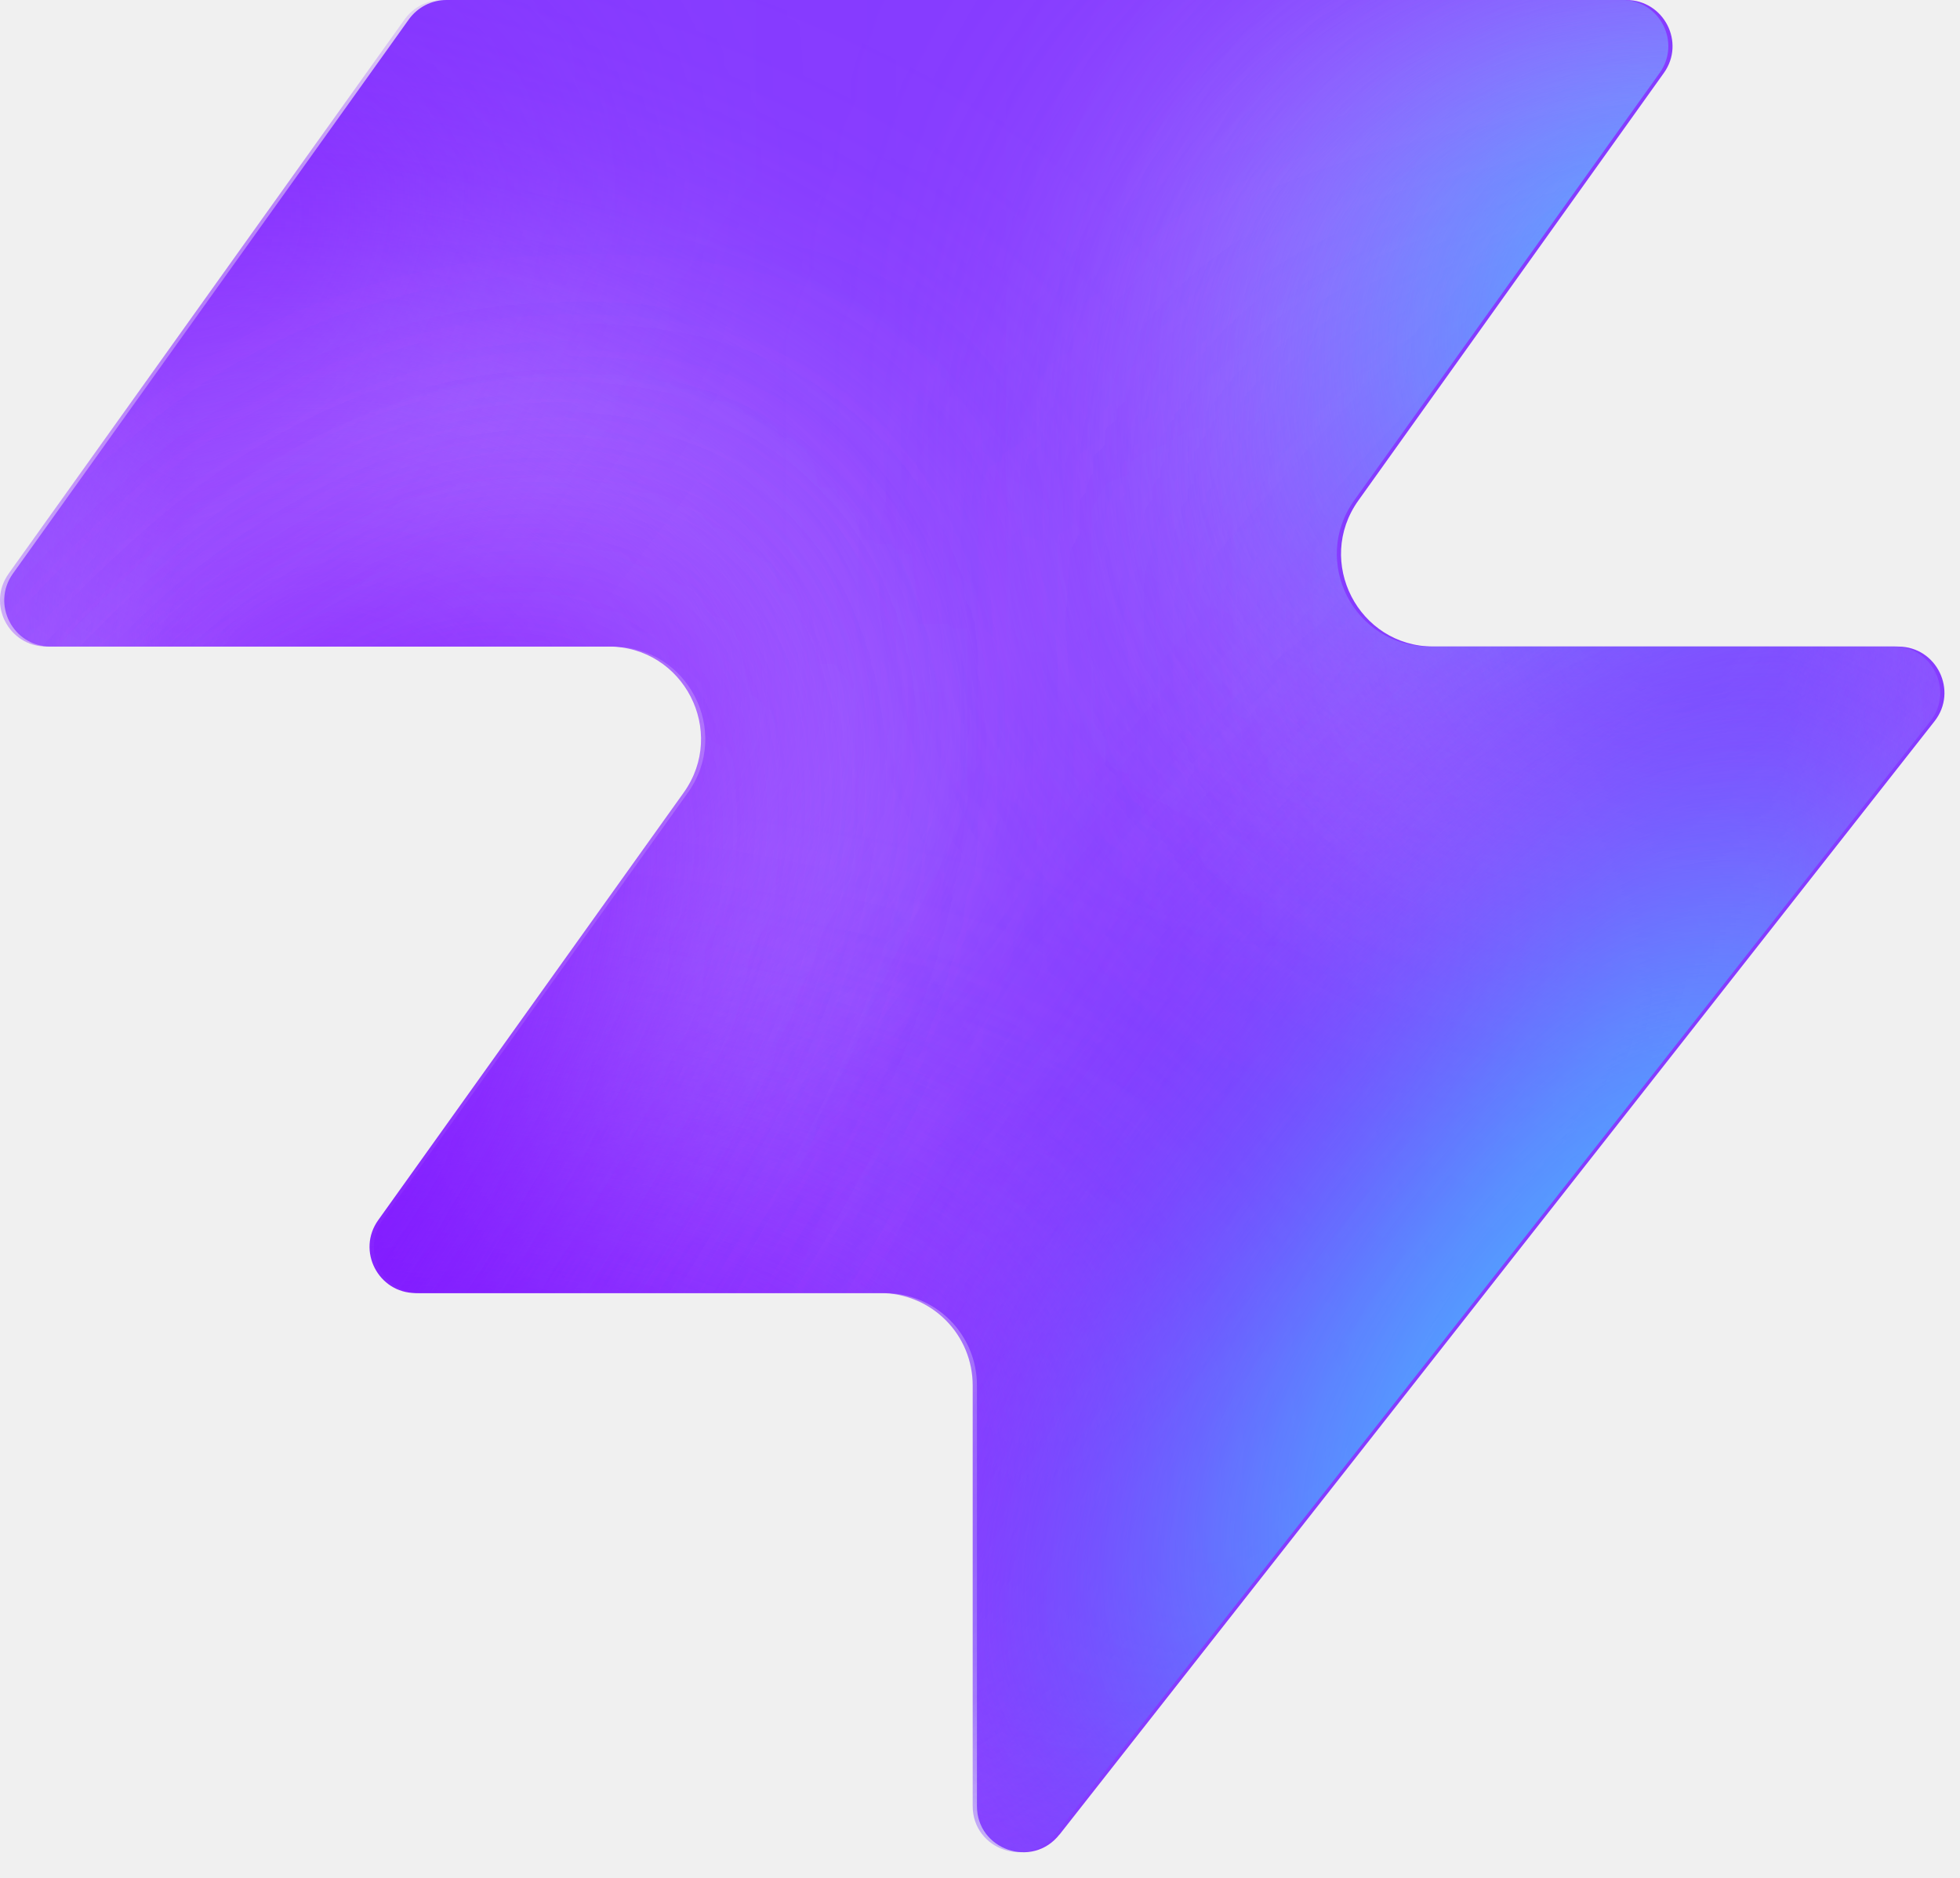
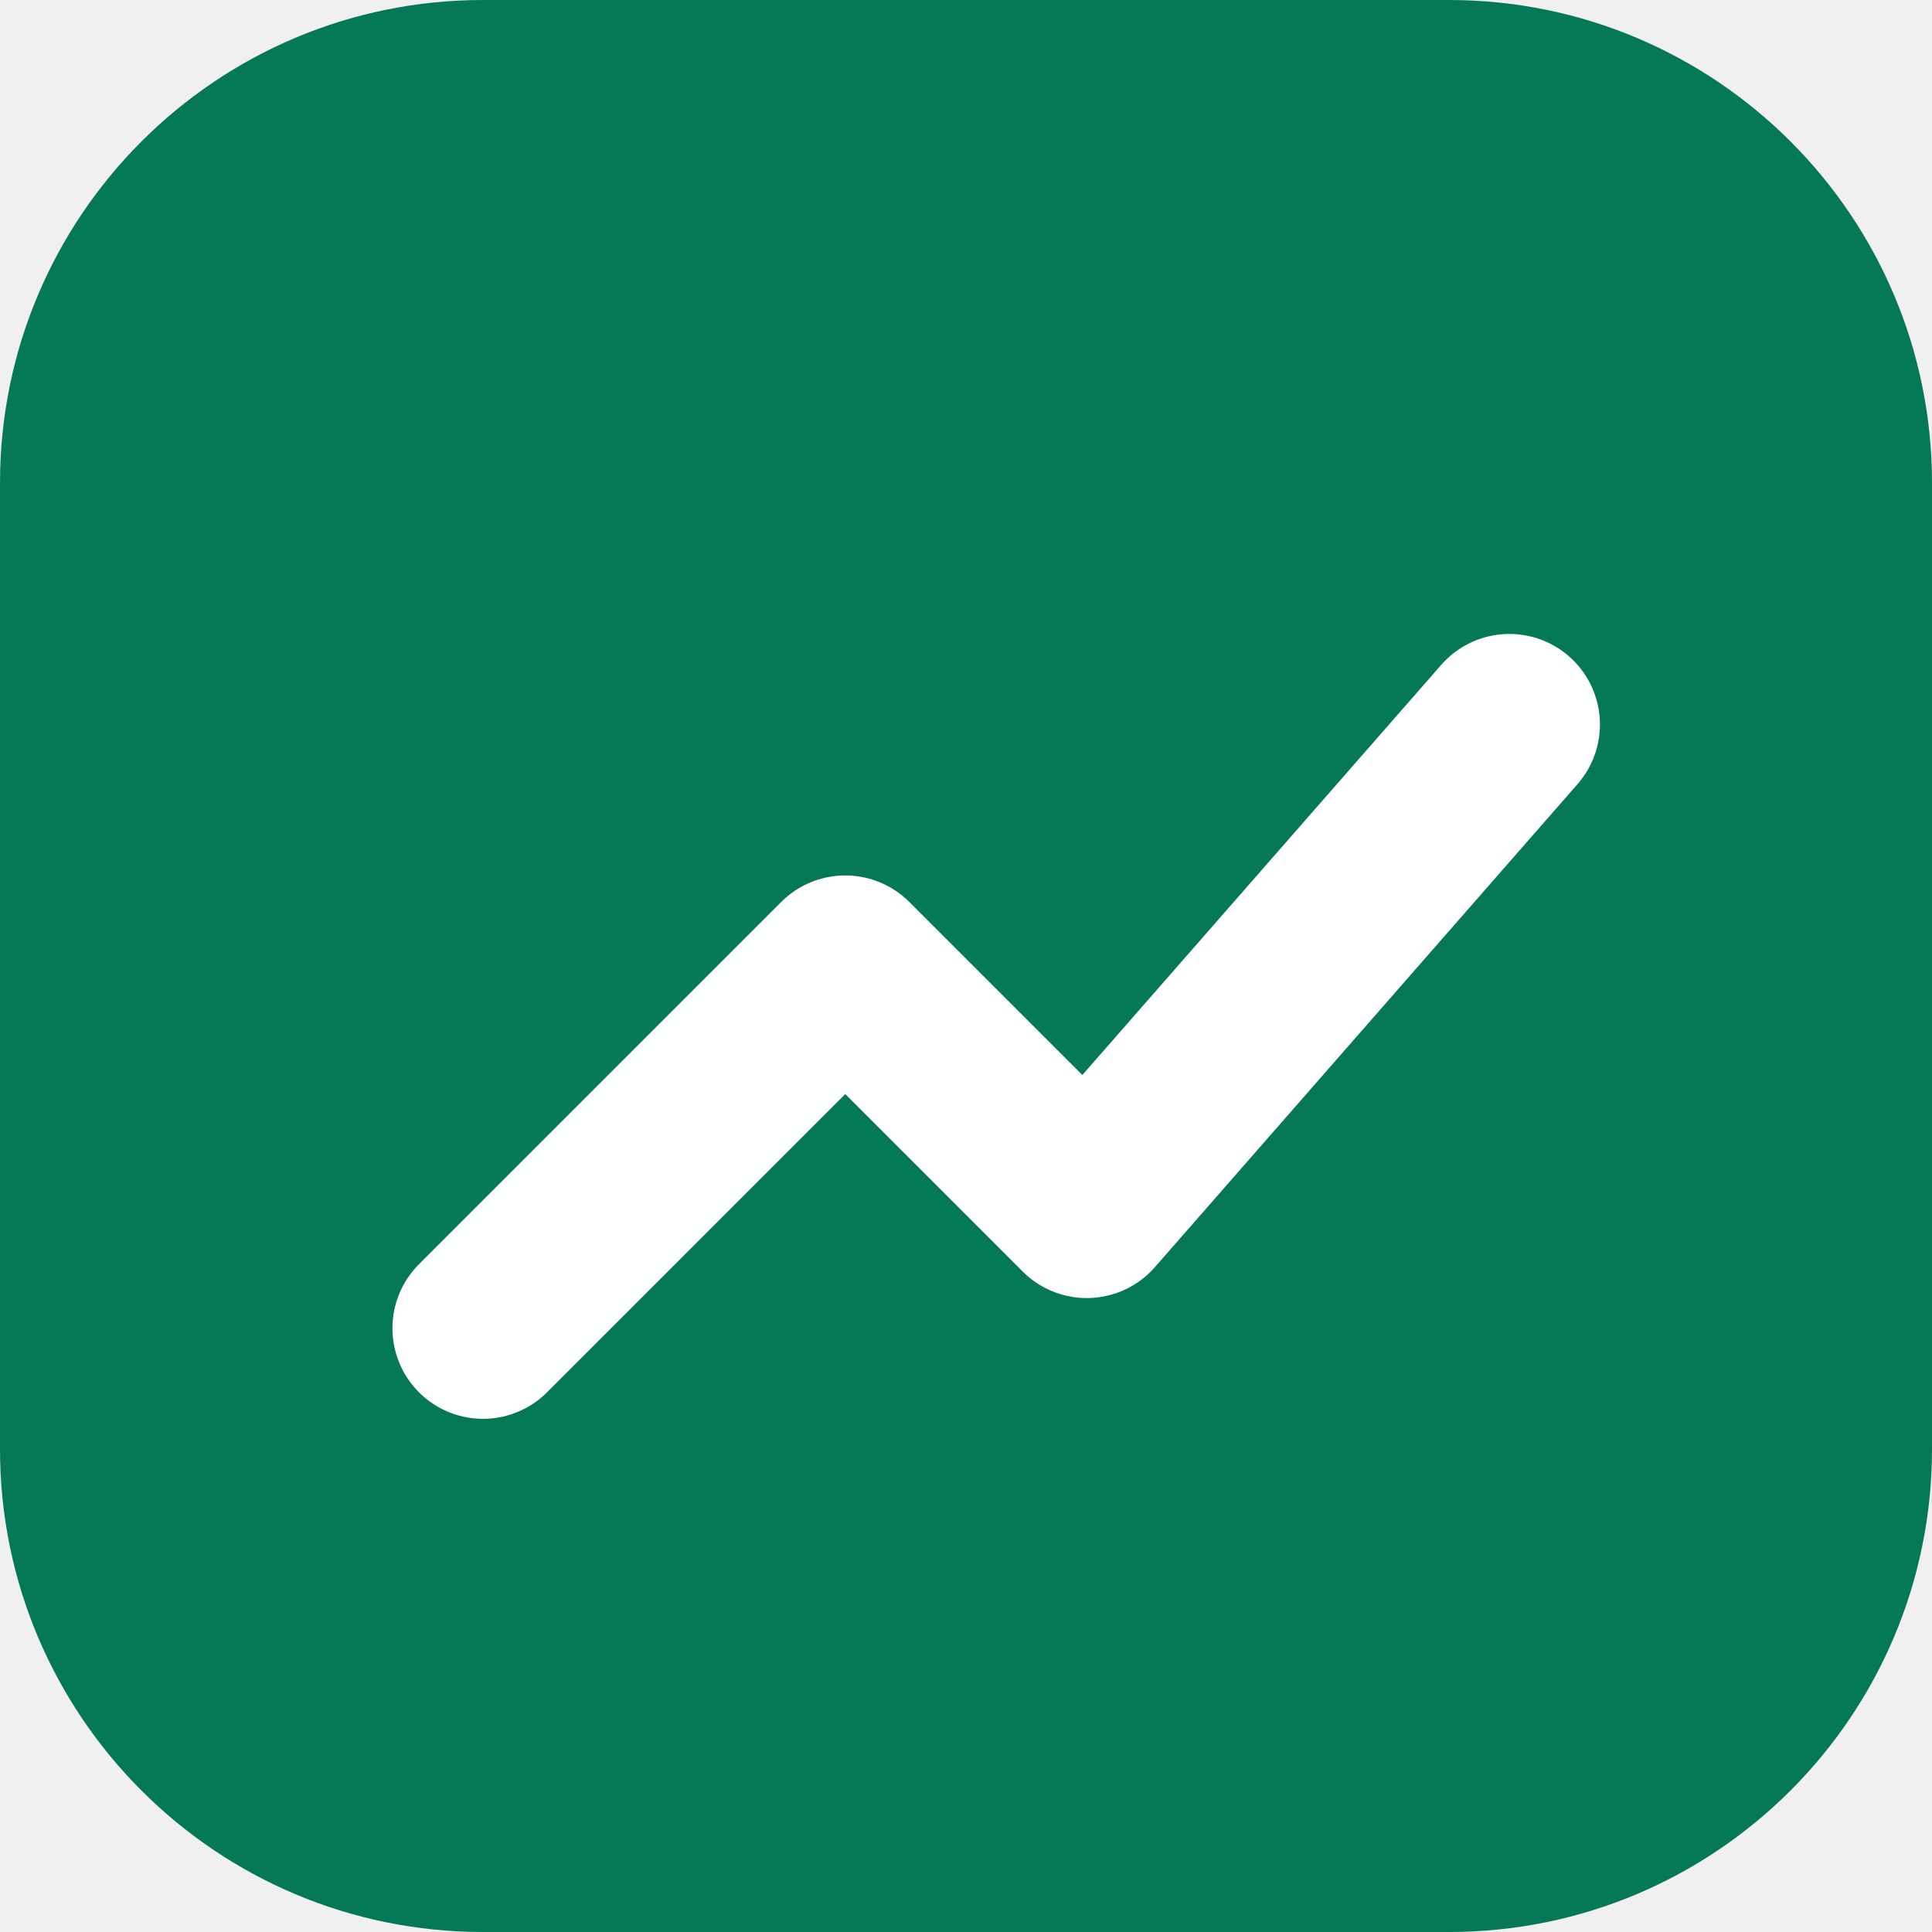
- <svg xmlns="http://www.w3.org/2000/svg" width="48" height="46" fill="none" viewBox="0 0 48 46">
-   <path fill="#863bff" d="M25.946 44.938c-.664.845-2.021.375-2.021-.698V33.937a2.26 2.26 0 0 0-2.262-2.262H10.287c-.92 0-1.456-1.04-.92-1.788l7.48-10.471c1.07-1.497 0-3.578-1.842-3.578H1.237c-.92 0-1.456-1.04-.92-1.788L10.013.474c.214-.297.556-.474.92-.474h28.894c.92 0 1.456 1.04.92 1.788l-7.48 10.471c-1.07 1.498 0 3.579 1.842 3.579h11.377c.943 0 1.473 1.088.89 1.83L25.947 44.94z" style="fill:#863bff;fill:color(display-p3 .525 .23 1);fill-opacity:1" />
-   <mask id="a" width="48" height="46" x="0" y="0" maskUnits="userSpaceOnUse" style="mask-type:alpha">
-     <path fill="#000" d="M25.842 44.938c-.664.844-2.021.375-2.021-.698V33.937a2.26 2.26 0 0 0-2.262-2.262H10.183c-.92 0-1.456-1.04-.92-1.788l7.48-10.471c1.07-1.498 0-3.579-1.842-3.579H1.133c-.92 0-1.456-1.04-.92-1.787L9.91.473c.214-.297.556-.474.92-.474h28.894c.92 0 1.456 1.04.92 1.788l-7.48 10.471c-1.07 1.498 0 3.578 1.842 3.578h11.377c.943 0 1.473 1.088.89 1.832L25.843 44.94z" style="fill:#000;fill-opacity:1" />
-   </mask>
-   <g mask="url(#a)">
-     <g filter="url(#b)">
-       <ellipse cx="5.508" cy="14.704" fill="#ede6ff" rx="5.508" ry="14.704" style="fill:#ede6ff;fill:color(display-p3 .927 .903 1);fill-opacity:1" transform="matrix(.00324 1 1 -.00324 -4.47 31.516)" />
-     </g>
-     <g filter="url(#c)">
-       <ellipse cx="10.399" cy="29.851" fill="#ede6ff" rx="10.399" ry="29.851" style="fill:#ede6ff;fill:color(display-p3 .927 .903 1);fill-opacity:1" transform="matrix(.00324 1 1 -.00324 -39.328 7.883)" />
-     </g>
-     <g filter="url(#d)">
-       <ellipse cx="5.508" cy="30.487" fill="#7e14ff" rx="5.508" ry="30.487" style="fill:#7e14ff;fill:color(display-p3 .492 .077 1);fill-opacity:1" transform="rotate(89.814 -25.913 -14.639)scale(1 -1)" />
-     </g>
-     <g filter="url(#e)">
-       <ellipse cx="5.508" cy="30.599" fill="#7e14ff" rx="5.508" ry="30.599" style="fill:#7e14ff;fill:color(display-p3 .492 .077 1);fill-opacity:1" transform="rotate(89.814 -32.644 -3.334)scale(1 -1)" />
-     </g>
-     <g filter="url(#f)">
-       <ellipse cx="5.508" cy="30.599" fill="#7e14ff" rx="5.508" ry="30.599" style="fill:#7e14ff;fill:color(display-p3 .492 .077 1);fill-opacity:1" transform="matrix(.00324 1 1 -.00324 -34.34 30.47)" />
-     </g>
-     <g filter="url(#g)">
-       <ellipse cx="14.072" cy="22.078" fill="#ede6ff" rx="14.072" ry="22.078" style="fill:#ede6ff;fill:color(display-p3 .927 .903 1);fill-opacity:1" transform="rotate(93.35 24.506 48.493)scale(-1 1)" />
-     </g>
-     <g filter="url(#h)">
-       <ellipse cx="3.47" cy="21.501" fill="#7e14ff" rx="3.47" ry="21.501" style="fill:#7e14ff;fill:color(display-p3 .492 .077 1);fill-opacity:1" transform="rotate(89.009 28.708 47.59)scale(-1 1)" />
-     </g>
-     <g filter="url(#i)">
-       <ellipse cx="3.47" cy="21.501" fill="#7e14ff" rx="3.47" ry="21.501" style="fill:#7e14ff;fill:color(display-p3 .492 .077 1);fill-opacity:1" transform="rotate(89.009 28.708 47.59)scale(-1 1)" />
-     </g>
-     <g filter="url(#j)">
-       <ellipse cx=".387" cy="8.972" fill="#7e14ff" rx="4.407" ry="29.108" style="fill:#7e14ff;fill:color(display-p3 .492 .077 1);fill-opacity:1" transform="rotate(39.51 .387 8.972)" />
-     </g>
-     <g filter="url(#k)">
-       <ellipse cx="47.523" cy="-6.092" fill="#7e14ff" rx="4.407" ry="29.108" style="fill:#7e14ff;fill:color(display-p3 .492 .077 1);fill-opacity:1" transform="rotate(37.892 47.523 -6.092)" />
-     </g>
-     <g filter="url(#l)">
-       <ellipse cx="41.412" cy="6.333" fill="#47bfff" rx="5.971" ry="9.665" style="fill:#47bfff;fill:color(display-p3 .28 .748 1);fill-opacity:1" transform="rotate(37.892 41.412 6.333)" />
-     </g>
-     <g filter="url(#m)">
-       <ellipse cx="-1.879" cy="38.332" fill="#7e14ff" rx="4.407" ry="29.108" style="fill:#7e14ff;fill:color(display-p3 .492 .077 1);fill-opacity:1" transform="rotate(37.892 -1.88 38.332)" />
-     </g>
-     <g filter="url(#n)">
-       <ellipse cx="-1.879" cy="38.332" fill="#7e14ff" rx="4.407" ry="29.108" style="fill:#7e14ff;fill:color(display-p3 .492 .077 1);fill-opacity:1" transform="rotate(37.892 -1.88 38.332)" />
-     </g>
-     <g filter="url(#o)">
-       <ellipse cx="35.651" cy="29.907" fill="#7e14ff" rx="4.407" ry="29.108" style="fill:#7e14ff;fill:color(display-p3 .492 .077 1);fill-opacity:1" transform="rotate(37.892 35.651 29.907)" />
-     </g>
-     <g filter="url(#p)">
-       <ellipse cx="38.418" cy="32.4" fill="#47bfff" rx="5.971" ry="15.297" style="fill:#47bfff;fill:color(display-p3 .28 .748 1);fill-opacity:1" transform="rotate(37.892 38.418 32.4)" />
-     </g>
-   </g>
-   <defs>
-     <filter id="b" width="60.045" height="41.654" x="-19.77" y="16.149" color-interpolation-filters="sRGB" filterUnits="userSpaceOnUse">
-       <feFlood flood-opacity="0" result="BackgroundImageFix" />
-       <feBlend in="SourceGraphic" in2="BackgroundImageFix" result="shape" />
-       <feGaussianBlur result="effect1_foregroundBlur_2002_17158" stdDeviation="7.659" />
-     </filter>
-     <filter id="c" width="90.34" height="51.437" x="-54.613" y="-7.533" color-interpolation-filters="sRGB" filterUnits="userSpaceOnUse">
-       <feFlood flood-opacity="0" result="BackgroundImageFix" />
-       <feBlend in="SourceGraphic" in2="BackgroundImageFix" result="shape" />
-       <feGaussianBlur result="effect1_foregroundBlur_2002_17158" stdDeviation="7.659" />
-     </filter>
-     <filter id="d" width="79.355" height="29.4" x="-49.64" y="2.03" color-interpolation-filters="sRGB" filterUnits="userSpaceOnUse">
-       <feFlood flood-opacity="0" result="BackgroundImageFix" />
-       <feBlend in="SourceGraphic" in2="BackgroundImageFix" result="shape" />
-       <feGaussianBlur result="effect1_foregroundBlur_2002_17158" stdDeviation="4.596" />
-     </filter>
-     <filter id="e" width="79.579" height="29.4" x="-45.045" y="20.029" color-interpolation-filters="sRGB" filterUnits="userSpaceOnUse">
-       <feFlood flood-opacity="0" result="BackgroundImageFix" />
-       <feBlend in="SourceGraphic" in2="BackgroundImageFix" result="shape" />
-       <feGaussianBlur result="effect1_foregroundBlur_2002_17158" stdDeviation="4.596" />
-     </filter>
-     <filter id="f" width="79.579" height="29.4" x="-43.513" y="21.178" color-interpolation-filters="sRGB" filterUnits="userSpaceOnUse">
-       <feFlood flood-opacity="0" result="BackgroundImageFix" />
-       <feBlend in="SourceGraphic" in2="BackgroundImageFix" result="shape" />
-       <feGaussianBlur result="effect1_foregroundBlur_2002_17158" stdDeviation="4.596" />
-     </filter>
-     <filter id="g" width="74.749" height="58.852" x="15.756" y="-17.901" color-interpolation-filters="sRGB" filterUnits="userSpaceOnUse">
-       <feFlood flood-opacity="0" result="BackgroundImageFix" />
-       <feBlend in="SourceGraphic" in2="BackgroundImageFix" result="shape" />
-       <feGaussianBlur result="effect1_foregroundBlur_2002_17158" stdDeviation="7.659" />
-     </filter>
-     <filter id="h" width="61.377" height="25.362" x="23.548" y="2.284" color-interpolation-filters="sRGB" filterUnits="userSpaceOnUse">
-       <feFlood flood-opacity="0" result="BackgroundImageFix" />
-       <feBlend in="SourceGraphic" in2="BackgroundImageFix" result="shape" />
-       <feGaussianBlur result="effect1_foregroundBlur_2002_17158" stdDeviation="4.596" />
-     </filter>
-     <filter id="i" width="61.377" height="25.362" x="23.548" y="2.284" color-interpolation-filters="sRGB" filterUnits="userSpaceOnUse">
-       <feFlood flood-opacity="0" result="BackgroundImageFix" />
-       <feBlend in="SourceGraphic" in2="BackgroundImageFix" result="shape" />
-       <feGaussianBlur result="effect1_foregroundBlur_2002_17158" stdDeviation="4.596" />
-     </filter>
-     <filter id="j" width="56.045" height="63.649" x="-27.636" y="-22.853" color-interpolation-filters="sRGB" filterUnits="userSpaceOnUse">
-       <feFlood flood-opacity="0" result="BackgroundImageFix" />
-       <feBlend in="SourceGraphic" in2="BackgroundImageFix" result="shape" />
-       <feGaussianBlur result="effect1_foregroundBlur_2002_17158" stdDeviation="4.596" />
-     </filter>
-     <filter id="k" width="54.814" height="64.646" x="20.116" y="-38.415" color-interpolation-filters="sRGB" filterUnits="userSpaceOnUse">
-       <feFlood flood-opacity="0" result="BackgroundImageFix" />
-       <feBlend in="SourceGraphic" in2="BackgroundImageFix" result="shape" />
-       <feGaussianBlur result="effect1_foregroundBlur_2002_17158" stdDeviation="4.596" />
-     </filter>
-     <filter id="l" width="33.541" height="35.313" x="24.641" y="-11.323" color-interpolation-filters="sRGB" filterUnits="userSpaceOnUse">
-       <feFlood flood-opacity="0" result="BackgroundImageFix" />
-       <feBlend in="SourceGraphic" in2="BackgroundImageFix" result="shape" />
-       <feGaussianBlur result="effect1_foregroundBlur_2002_17158" stdDeviation="4.596" />
-     </filter>
-     <filter id="m" width="54.814" height="64.646" x="-29.286" y="6.009" color-interpolation-filters="sRGB" filterUnits="userSpaceOnUse">
-       <feFlood flood-opacity="0" result="BackgroundImageFix" />
-       <feBlend in="SourceGraphic" in2="BackgroundImageFix" result="shape" />
-       <feGaussianBlur result="effect1_foregroundBlur_2002_17158" stdDeviation="4.596" />
-     </filter>
-     <filter id="n" width="54.814" height="64.646" x="-29.286" y="6.009" color-interpolation-filters="sRGB" filterUnits="userSpaceOnUse">
-       <feFlood flood-opacity="0" result="BackgroundImageFix" />
-       <feBlend in="SourceGraphic" in2="BackgroundImageFix" result="shape" />
-       <feGaussianBlur result="effect1_foregroundBlur_2002_17158" stdDeviation="4.596" />
-     </filter>
-     <filter id="o" width="54.814" height="64.646" x="8.244" y="-2.416" color-interpolation-filters="sRGB" filterUnits="userSpaceOnUse">
-       <feFlood flood-opacity="0" result="BackgroundImageFix" />
-       <feBlend in="SourceGraphic" in2="BackgroundImageFix" result="shape" />
-       <feGaussianBlur result="effect1_foregroundBlur_2002_17158" stdDeviation="4.596" />
-     </filter>
-     <filter id="p" width="39.409" height="43.623" x="18.713" y="10.588" color-interpolation-filters="sRGB" filterUnits="userSpaceOnUse">
-       <feFlood flood-opacity="0" result="BackgroundImageFix" />
-       <feBlend in="SourceGraphic" in2="BackgroundImageFix" result="shape" />
-       <feGaussianBlur result="effect1_foregroundBlur_2002_17158" stdDeviation="4.596" />
-     </filter>
-   </defs>
+ <svg xmlns="http://www.w3.org/2000/svg" viewBox="0 0 32 32">
+   <rect width="32" height="32" rx="8" fill="#047857" />
+   <path d="M8 22l6-6 4 4 7-8" fill="none" stroke="#fff" stroke-width="3" stroke-linecap="round" stroke-linejoin="round" />
</svg>
